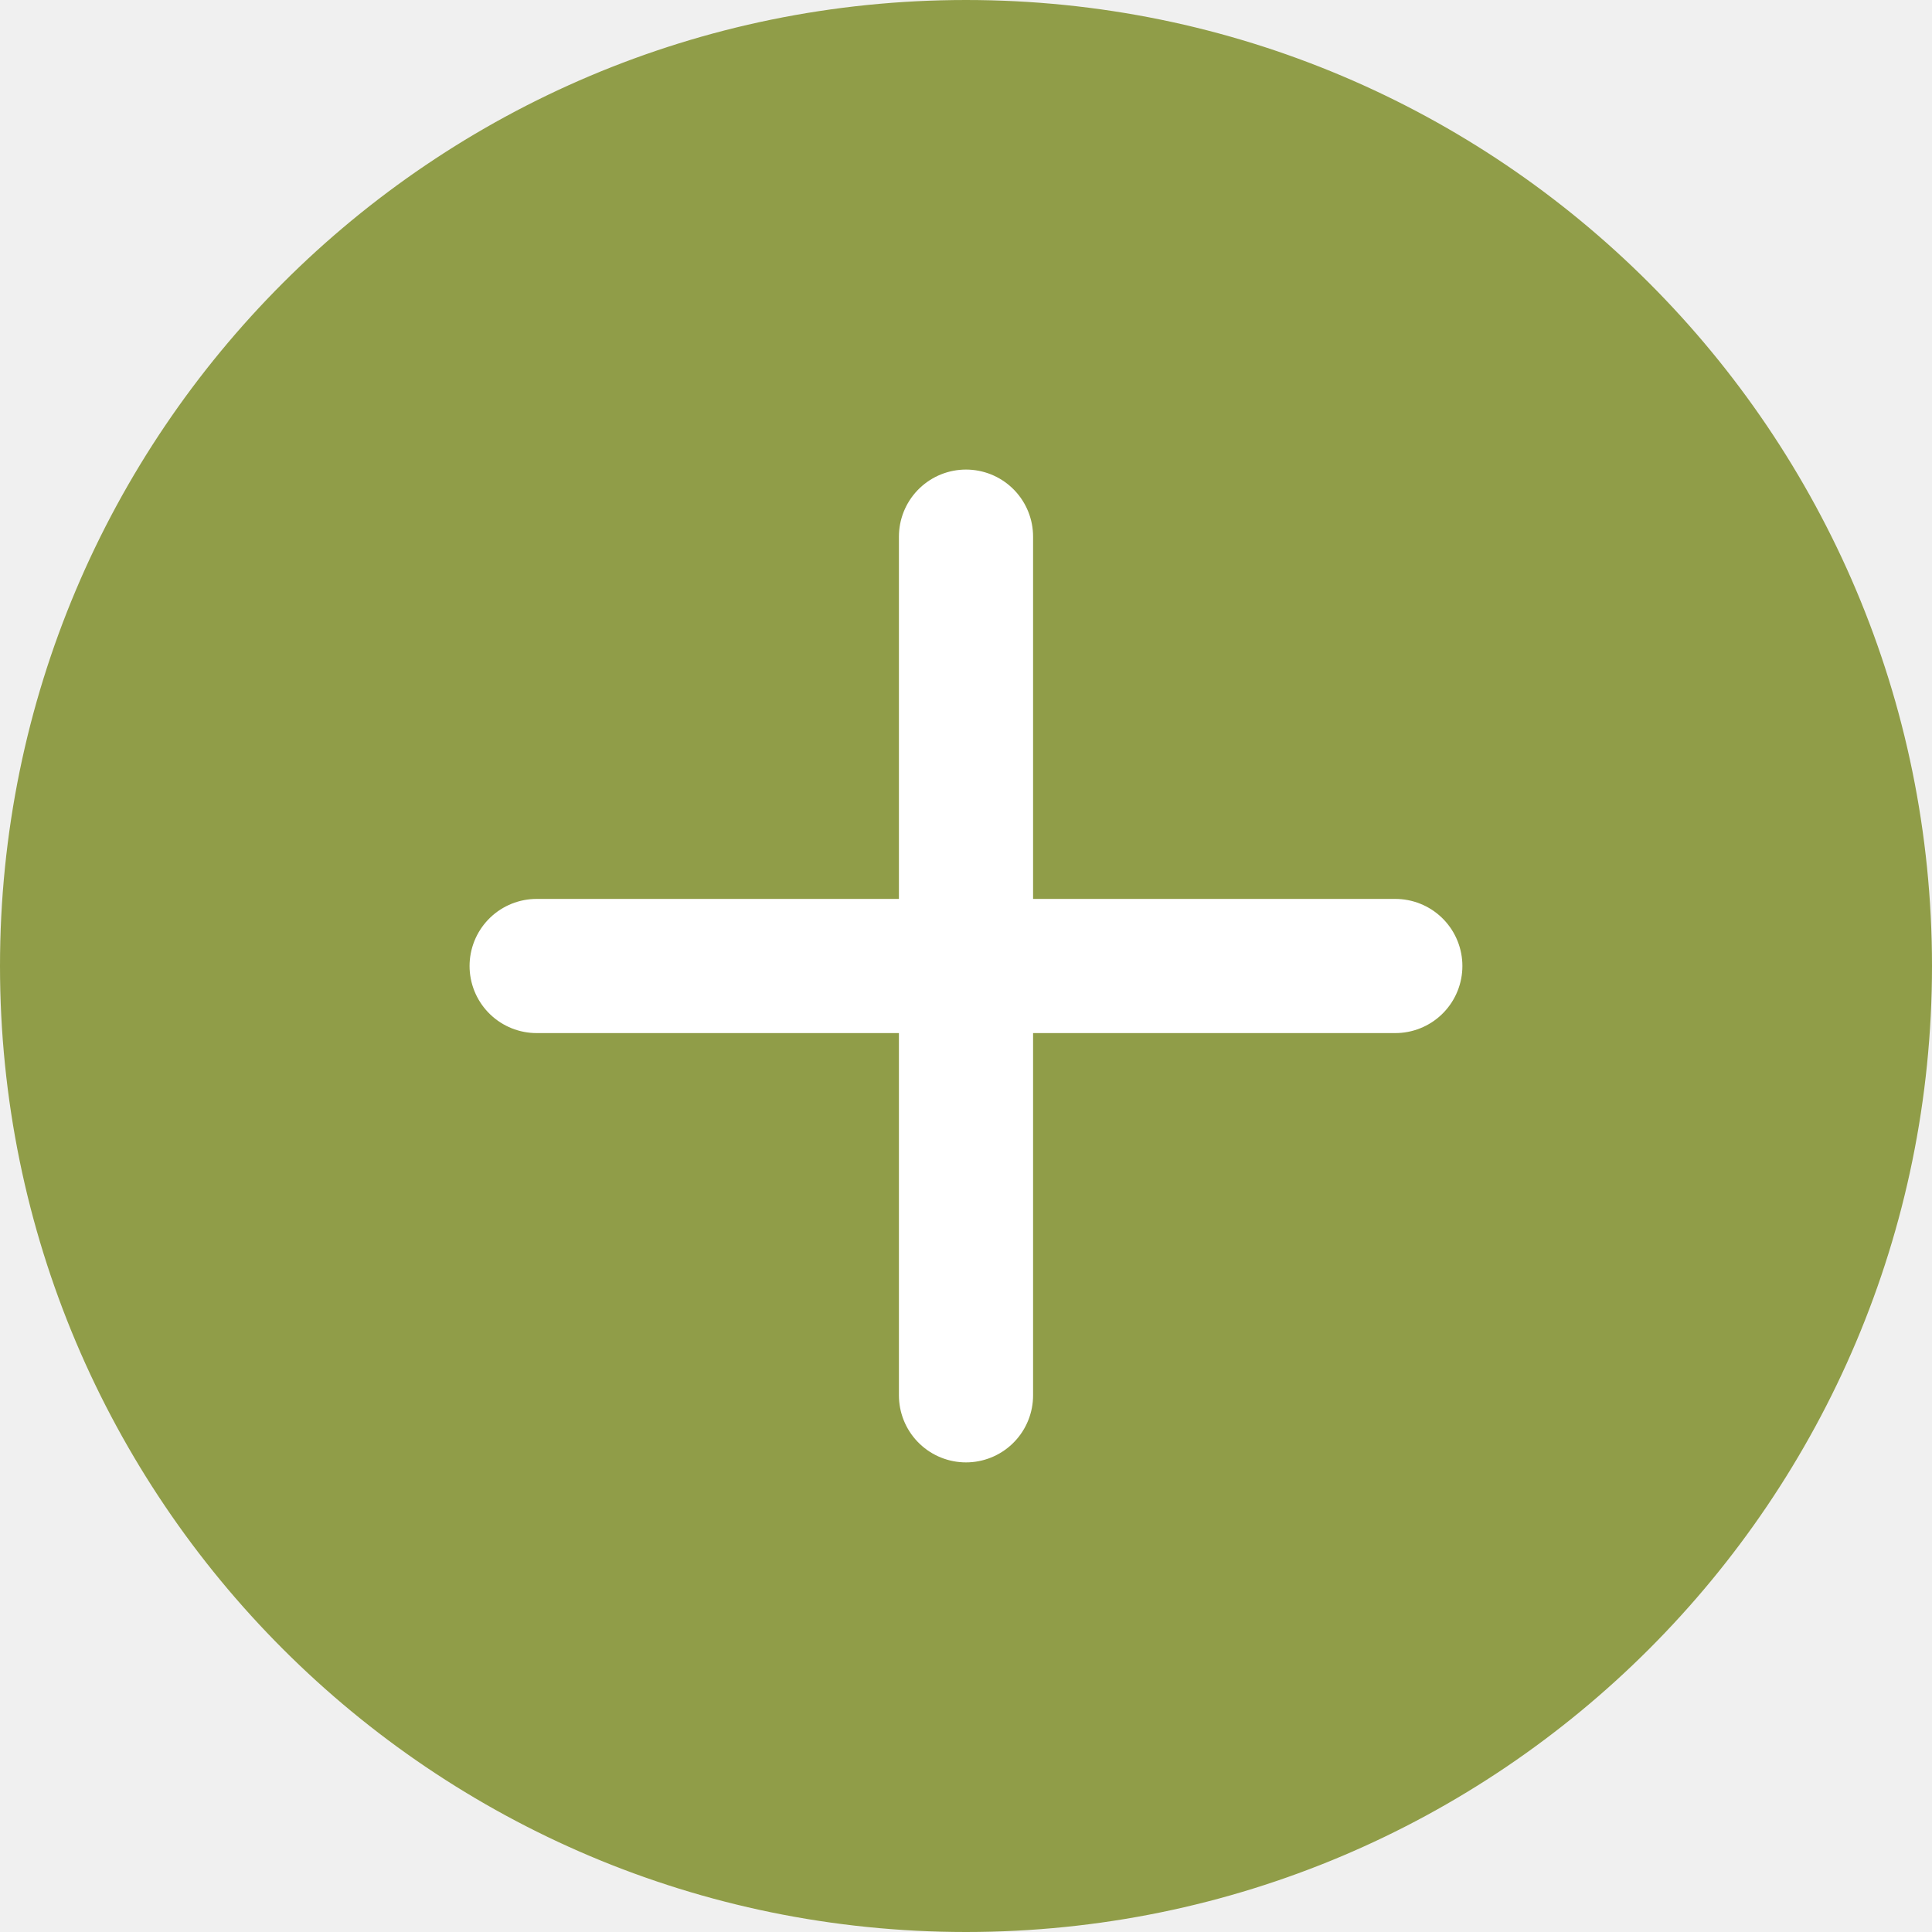
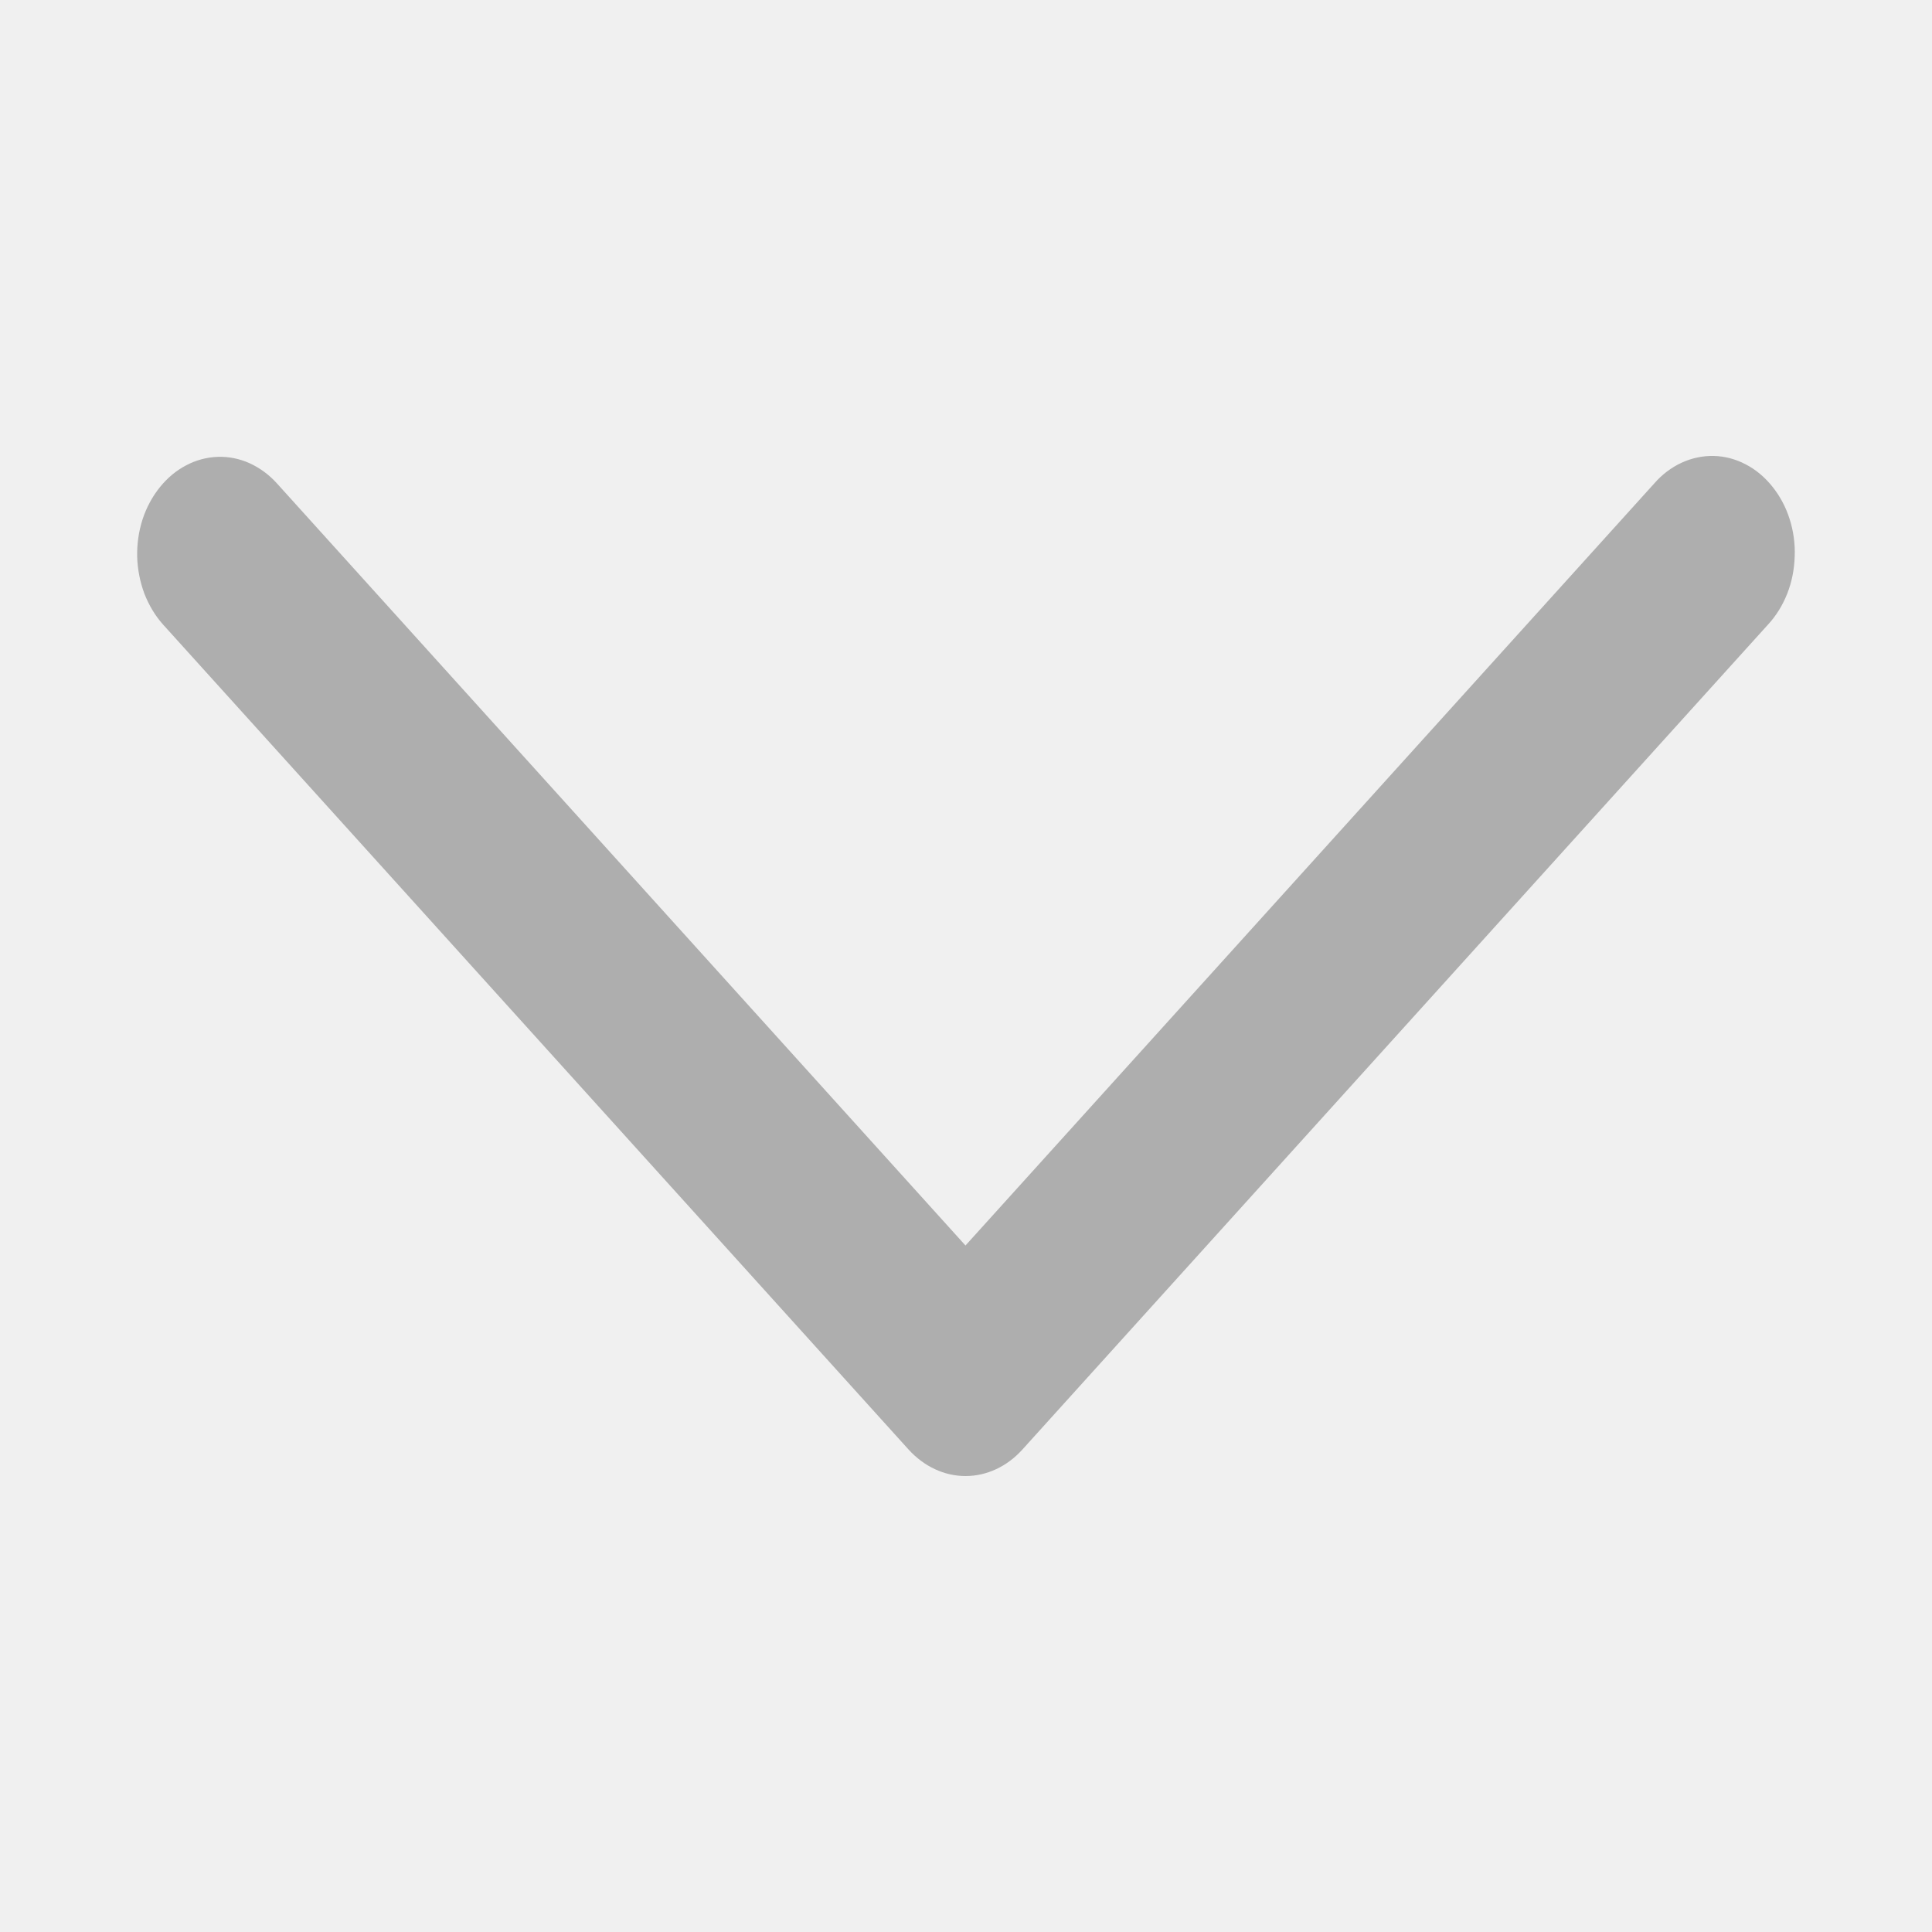
- <svg xmlns="http://www.w3.org/2000/svg" width="43" height="43" viewBox="0 0 43 43" fill="none">
-   <rect x="0.597" y="0.597" width="41.806" height="41.806" rx="20.903" fill="#909D48" />
-   <rect x="0.597" y="0.597" width="41.806" height="41.806" rx="20.903" stroke="#909D48" stroke-width="1.194" />
-   <path d="M11.944 21.5H31.055M21.5 31.055V11.944" stroke="white" stroke-width="2.986" stroke-linecap="round" stroke-linejoin="round" />
+ <svg xmlns="http://www.w3.org/2000/svg" width="15" height="15" viewBox="0 0 15 15" fill="none">
+   <path d="M2.15 3.753C2.089 3.685 2.016 3.632 1.937 3.596C1.859 3.561 1.774 3.544 1.69 3.547C1.606 3.55 1.522 3.572 1.445 3.613C1.368 3.653 1.299 3.711 1.241 3.783C1.183 3.855 1.137 3.94 1.107 4.032C1.077 4.125 1.063 4.223 1.065 4.322C1.068 4.421 1.087 4.518 1.121 4.609C1.156 4.699 1.205 4.781 1.266 4.849L7.054 11.254C7.174 11.386 7.332 11.46 7.496 11.46C7.661 11.46 7.819 11.386 7.938 11.254L13.727 4.849C13.79 4.781 13.84 4.7 13.876 4.609C13.912 4.518 13.931 4.42 13.934 4.32C13.938 4.221 13.924 4.121 13.894 4.028C13.864 3.934 13.818 3.849 13.759 3.776C13.701 3.704 13.631 3.645 13.553 3.605C13.475 3.564 13.391 3.542 13.306 3.54C13.221 3.538 13.136 3.556 13.057 3.592C12.977 3.629 12.905 3.683 12.844 3.753L7.496 9.67L2.15 3.753Z" fill="#AEAEAE" />
</svg>
